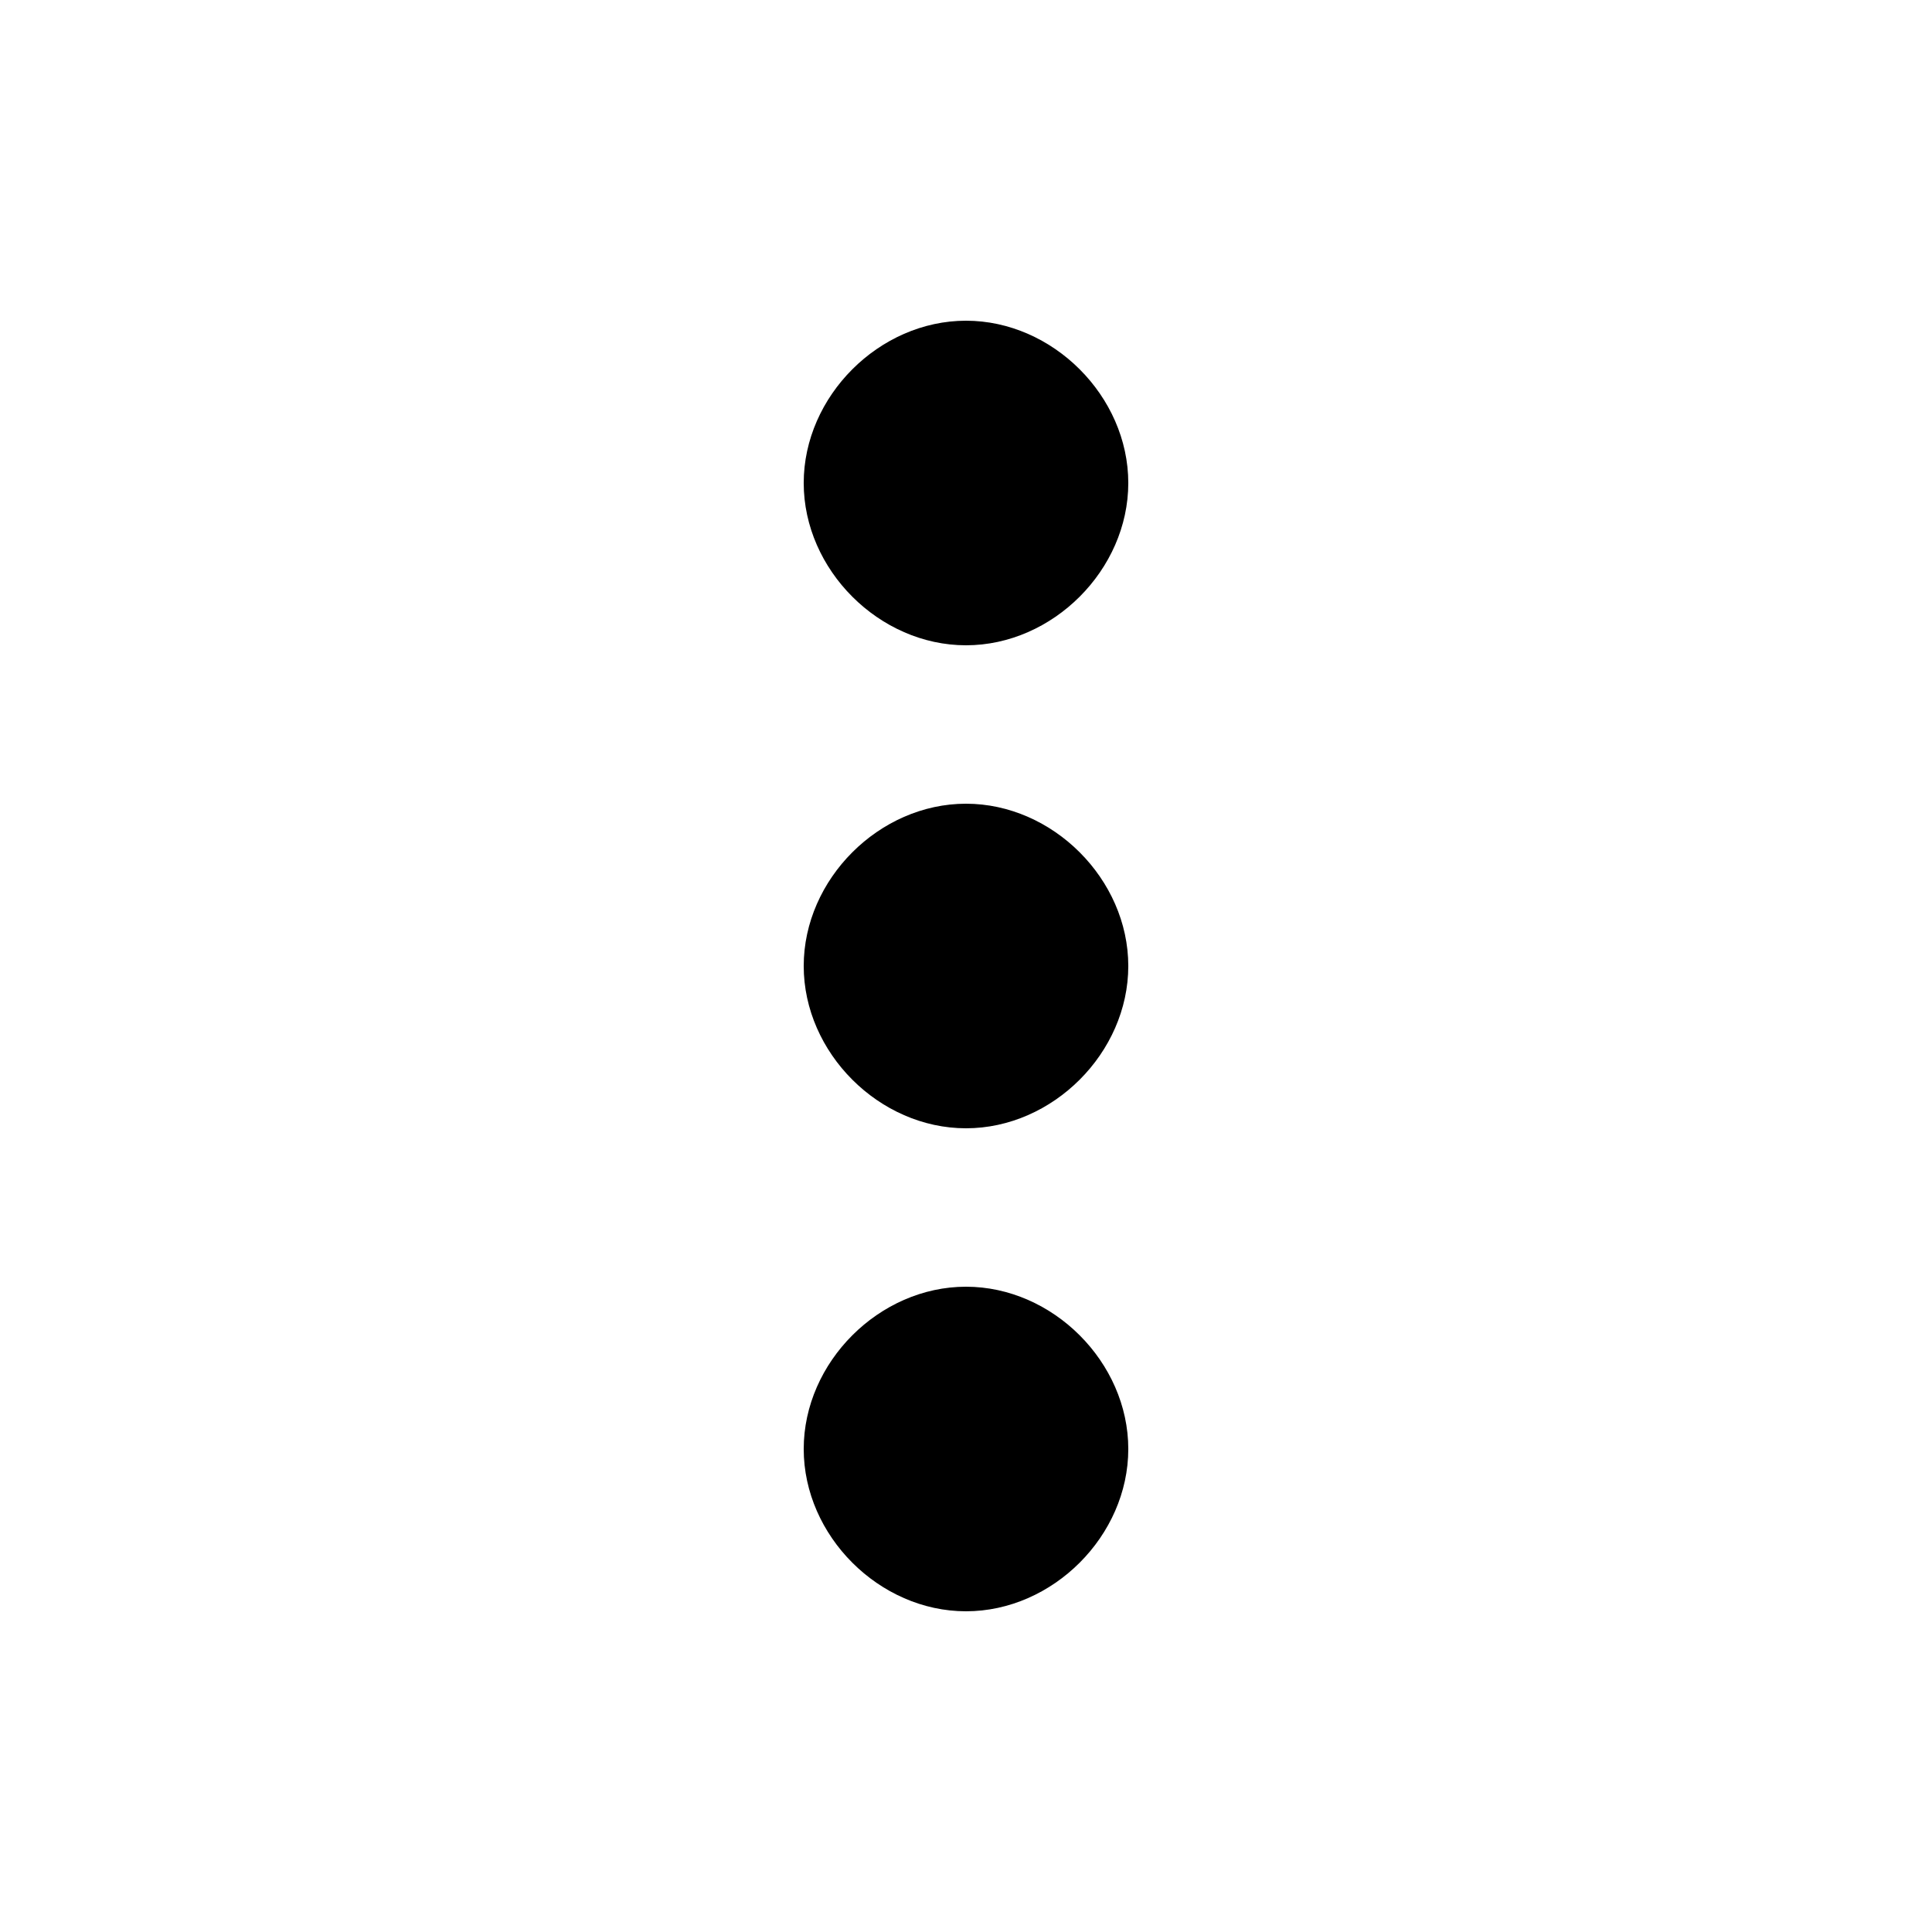
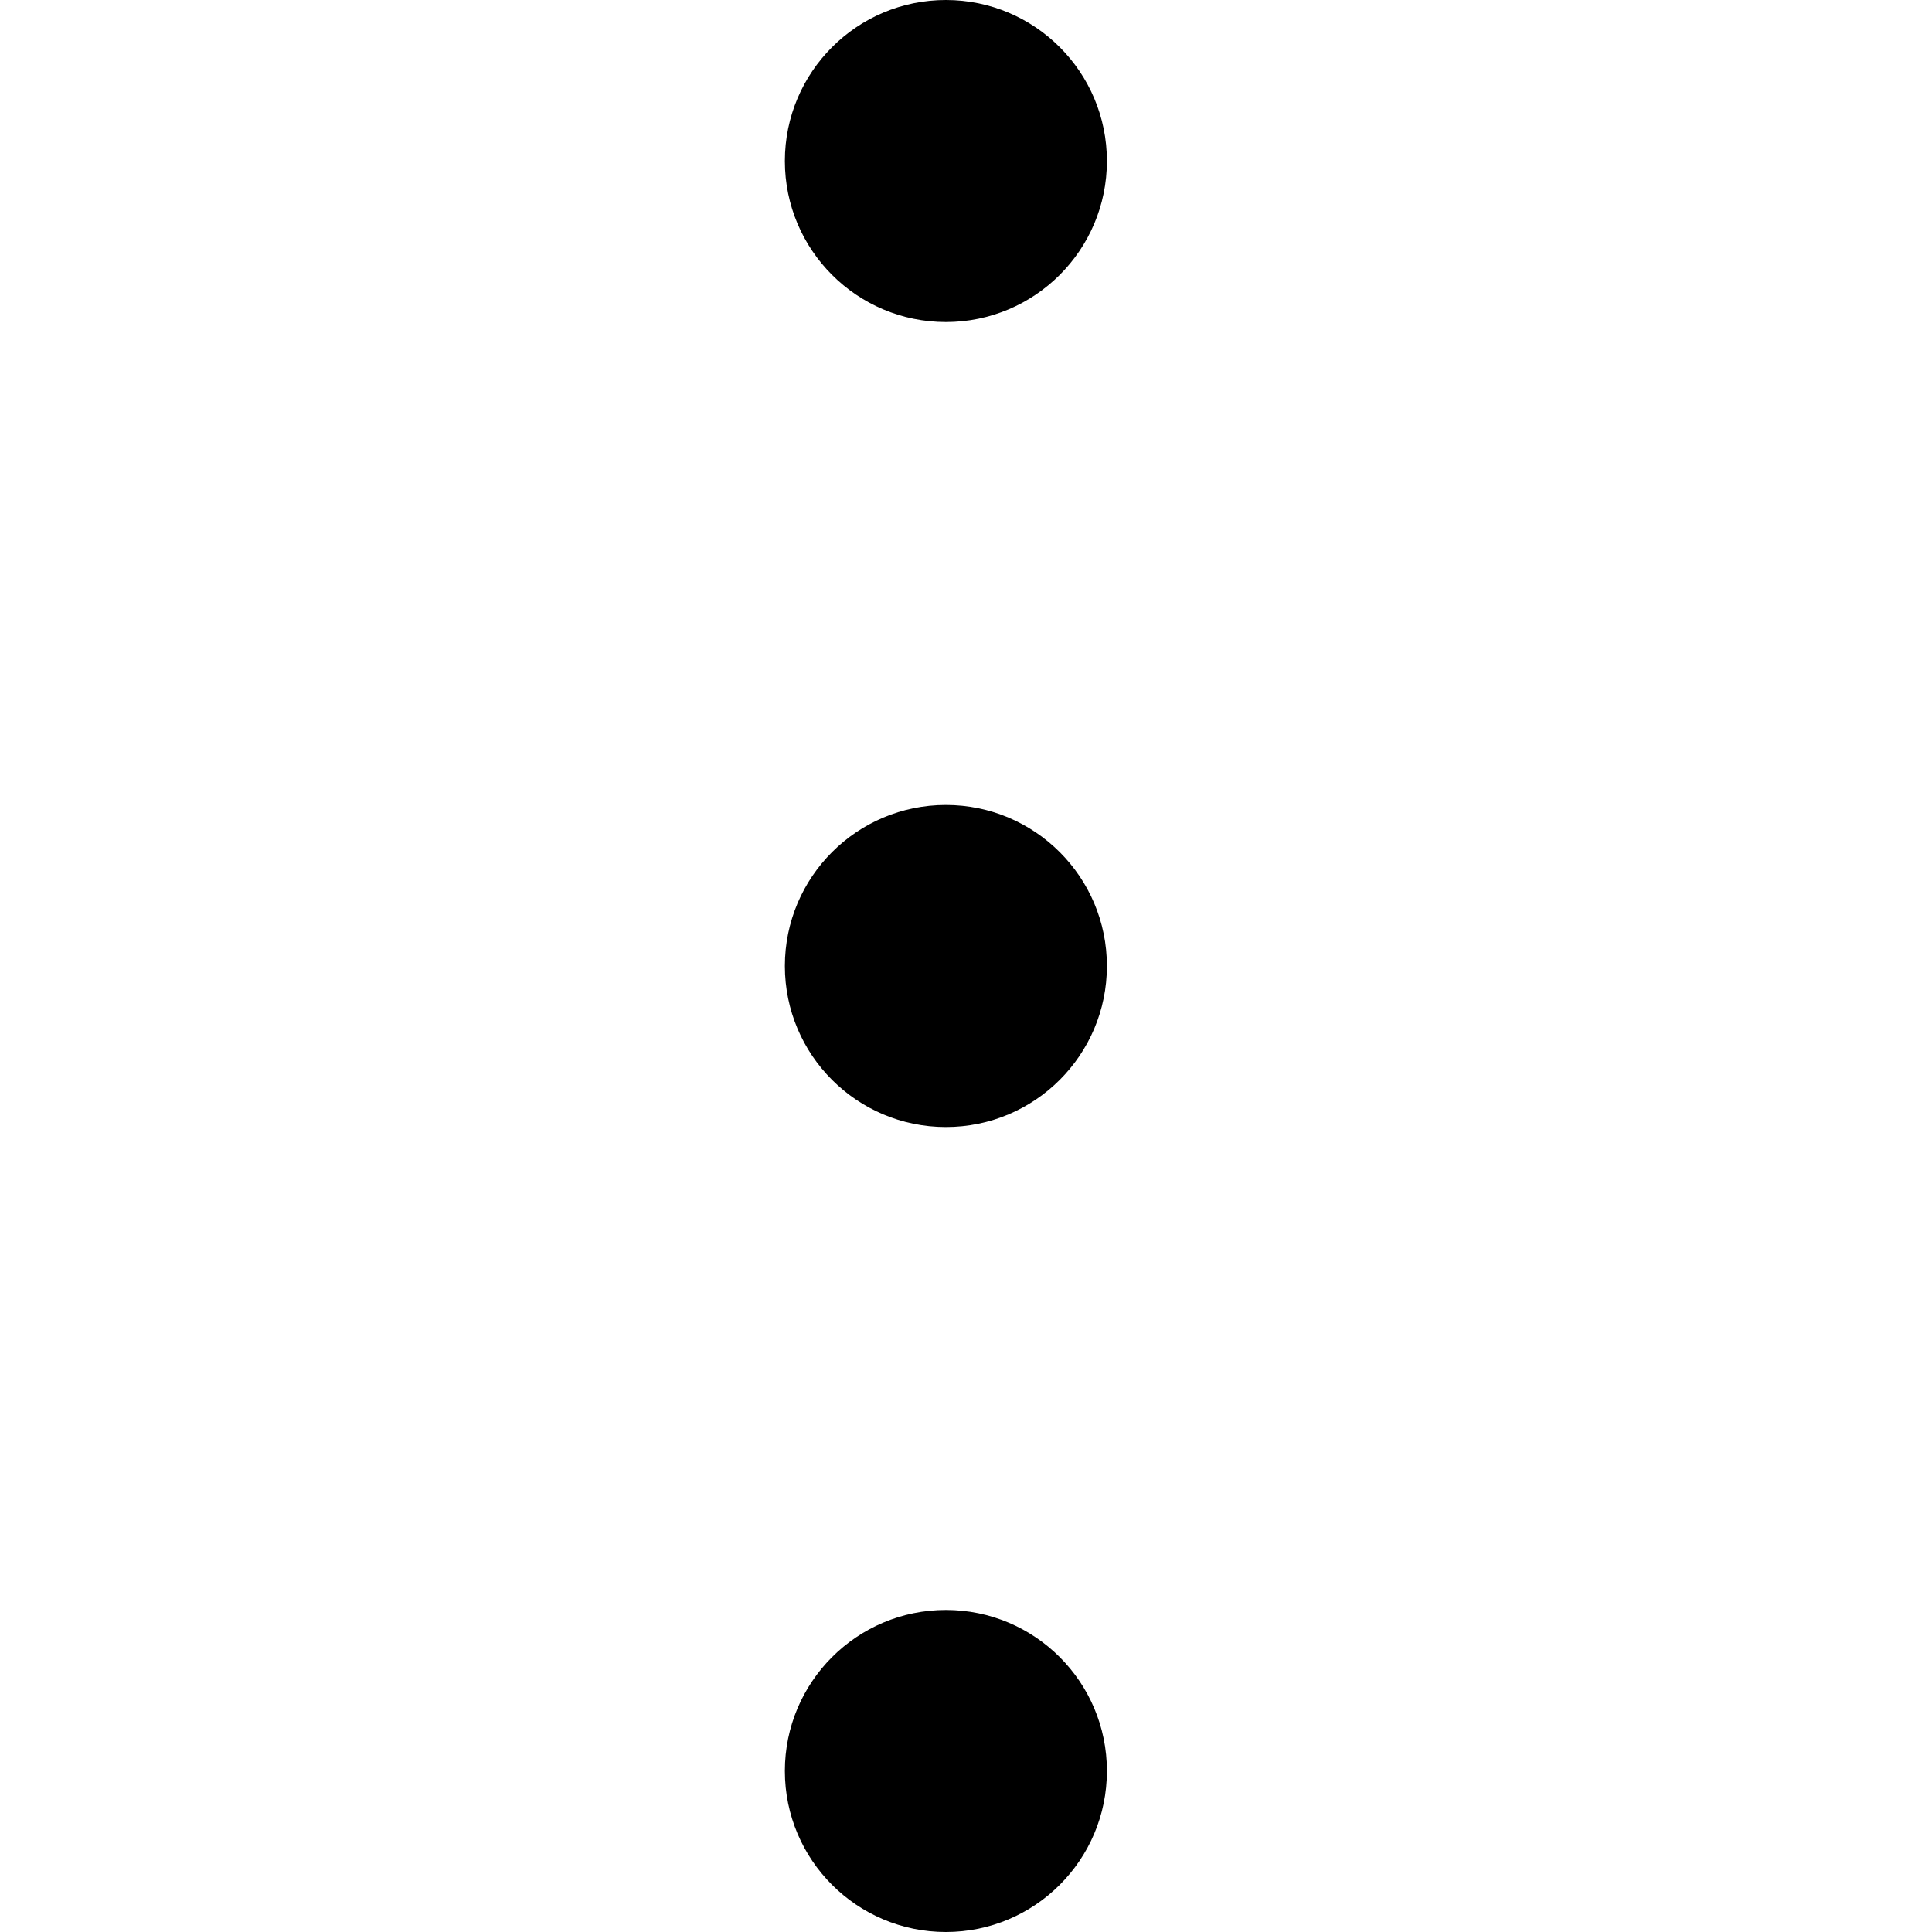
- <svg xmlns="http://www.w3.org/2000/svg" version="1.1" width="24" height="24" viewBox="0 0 24 24">
-   <path d="M12 15.984c1.078 0 2.016 0.938 2.016 2.016s-0.938 2.016-2.016 2.016-2.016-0.938-2.016-2.016 0.938-2.016 2.016-2.016zM12 9.984c1.078 0 2.016 0.938 2.016 2.016s-0.938 2.016-2.016 2.016-2.016-0.938-2.016-2.016 0.938-2.016 2.016-2.016zM12 8.016c-1.078 0-2.016-0.938-2.016-2.016s0.938-2.016 2.016-2.016 2.016 0.938 2.016 2.016-0.938 2.016-2.016 2.016z" />
+ <svg xmlns="http://www.w3.org/2000/svg" width="32" height="32" viewBox="0 0 32 32">
+   <g transform="translate(-1010 -1579)">
+     <rect width="32" height="32" transform="translate(1010 1579)" fill="none" />
+     <path d="M668,1300.334a2.667,2.667,0,1,1,2.666,2.666A2.667,2.667,0,0,1,668,1300.334ZM668,1287a2.667,2.667,0,1,1,2.666,2.667A2.667,2.667,0,0,1,668,1287Zm0-13.334a2.667,2.667,0,1,1,2.666,2.668A2.667,2.667,0,0,1,668,1273.667Z" transform="translate(355 308)" />
+   </g>
</svg>
